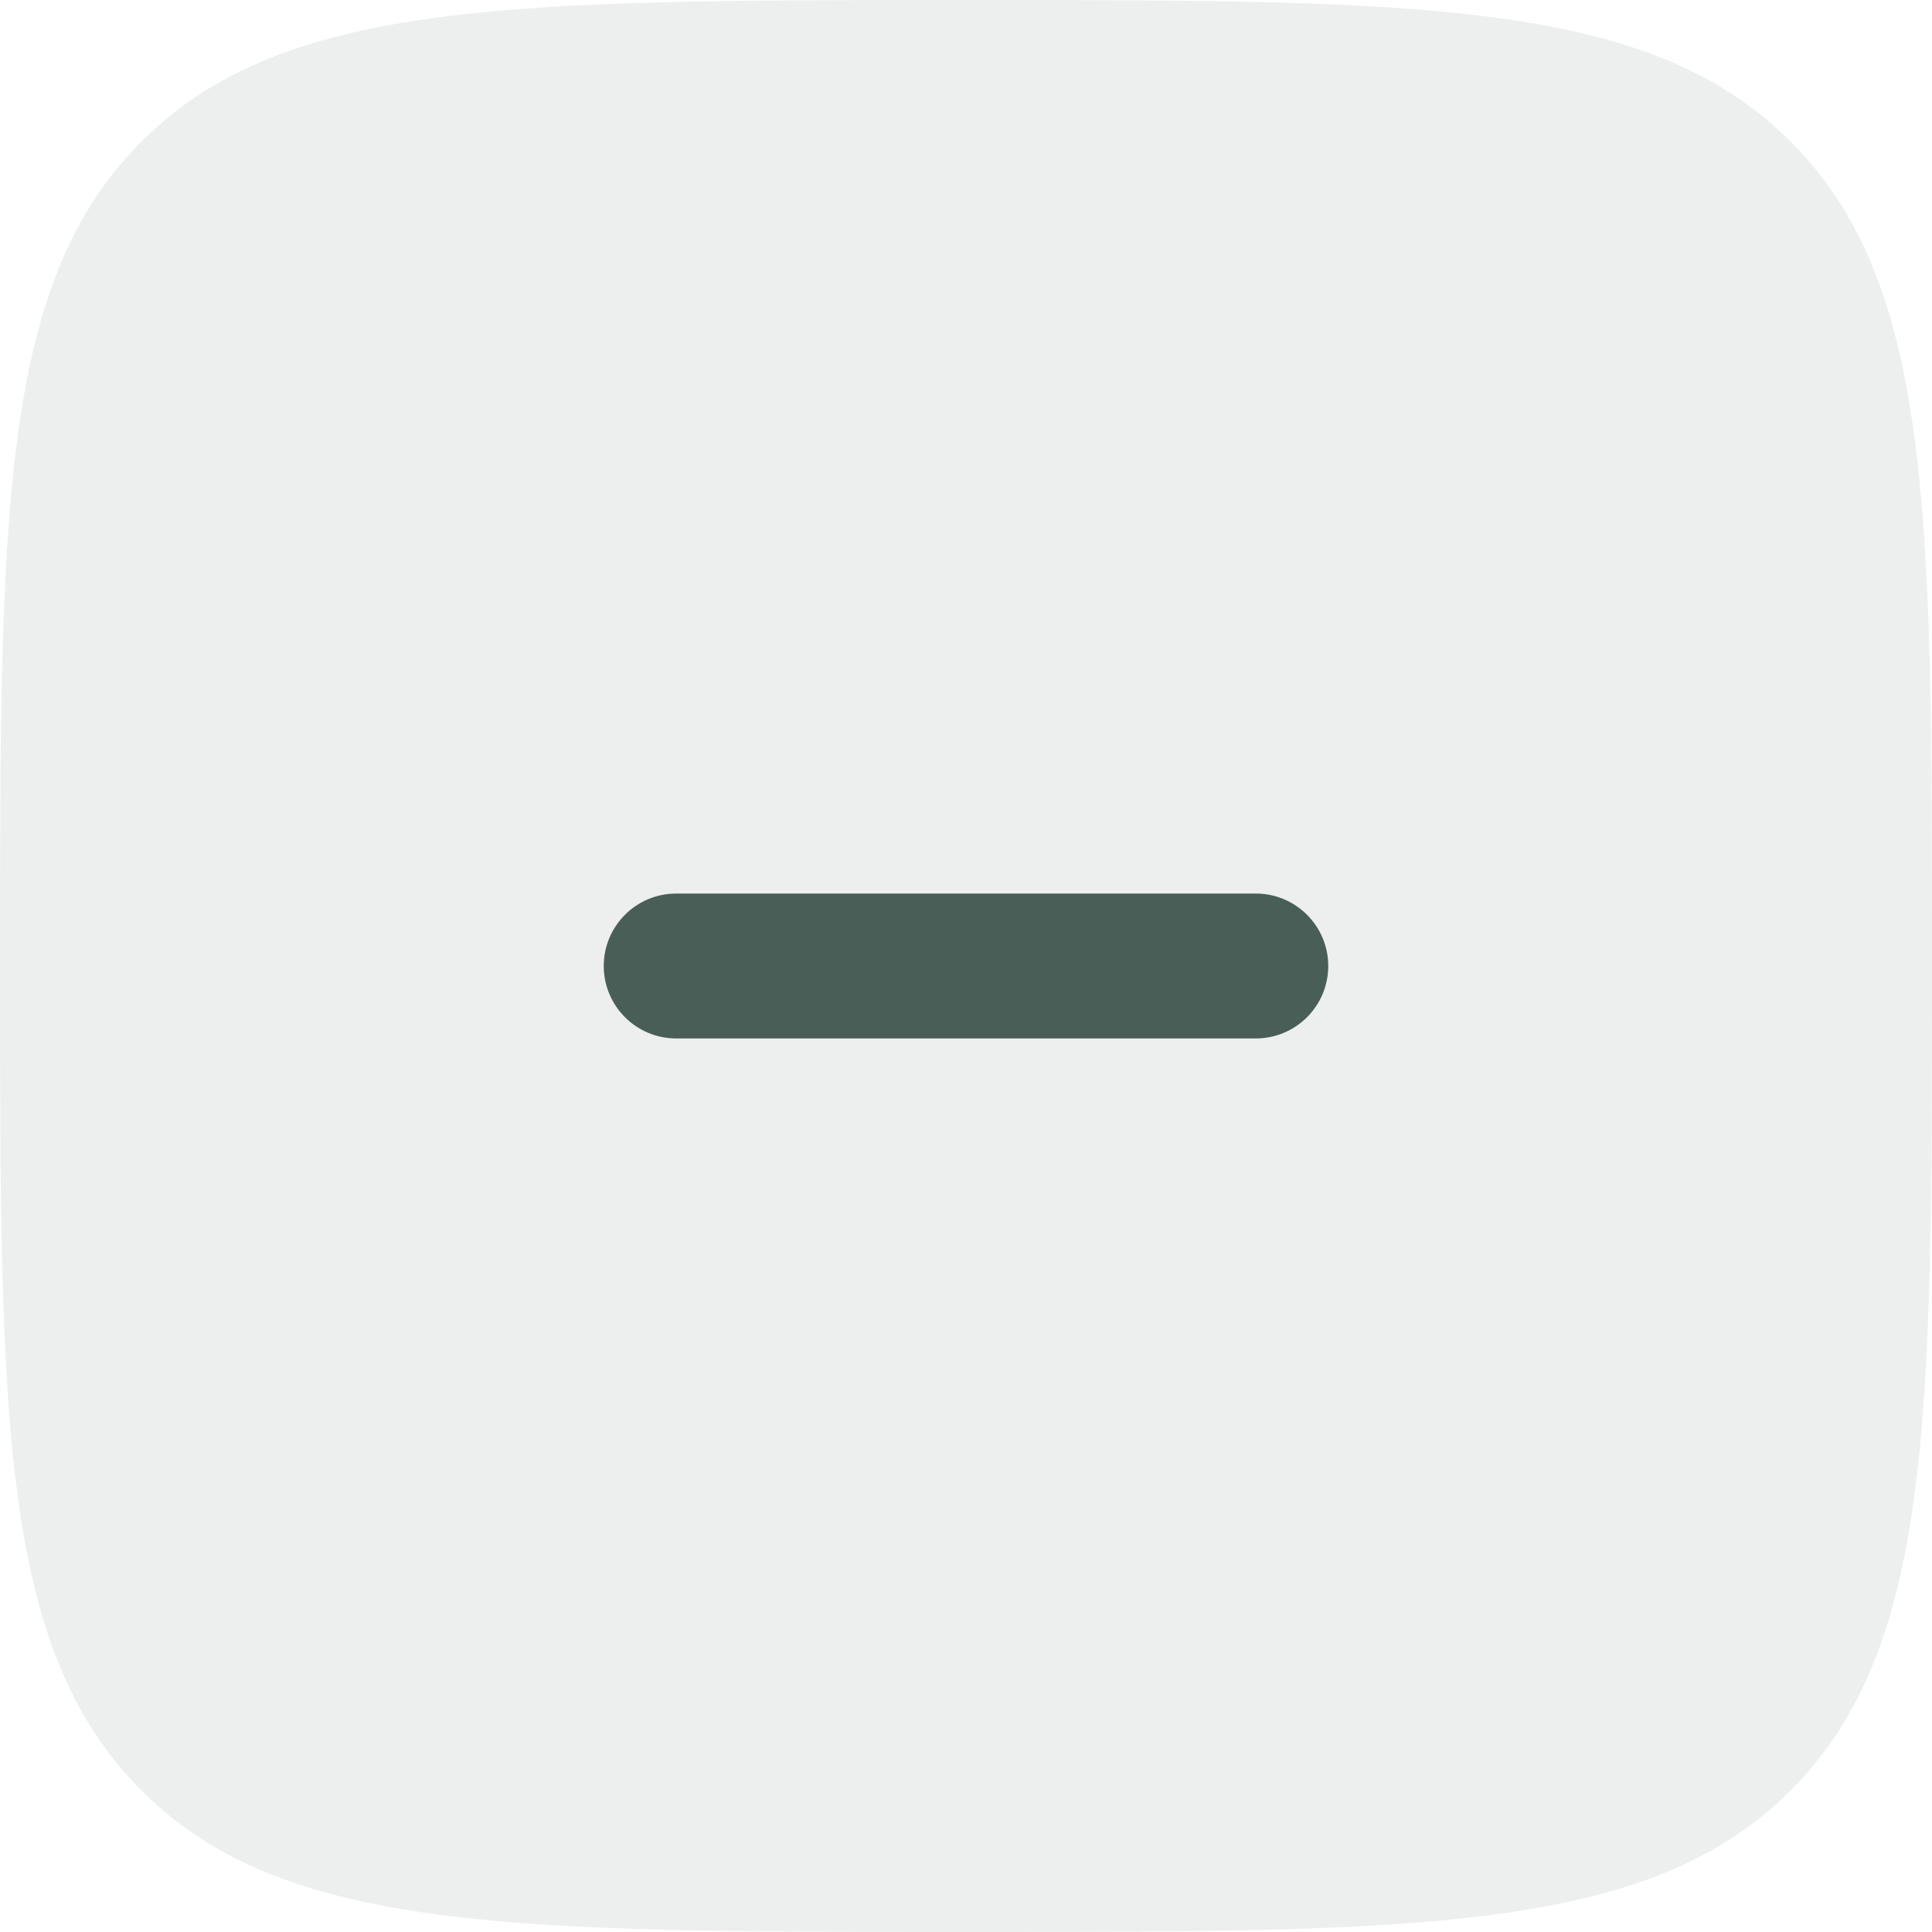
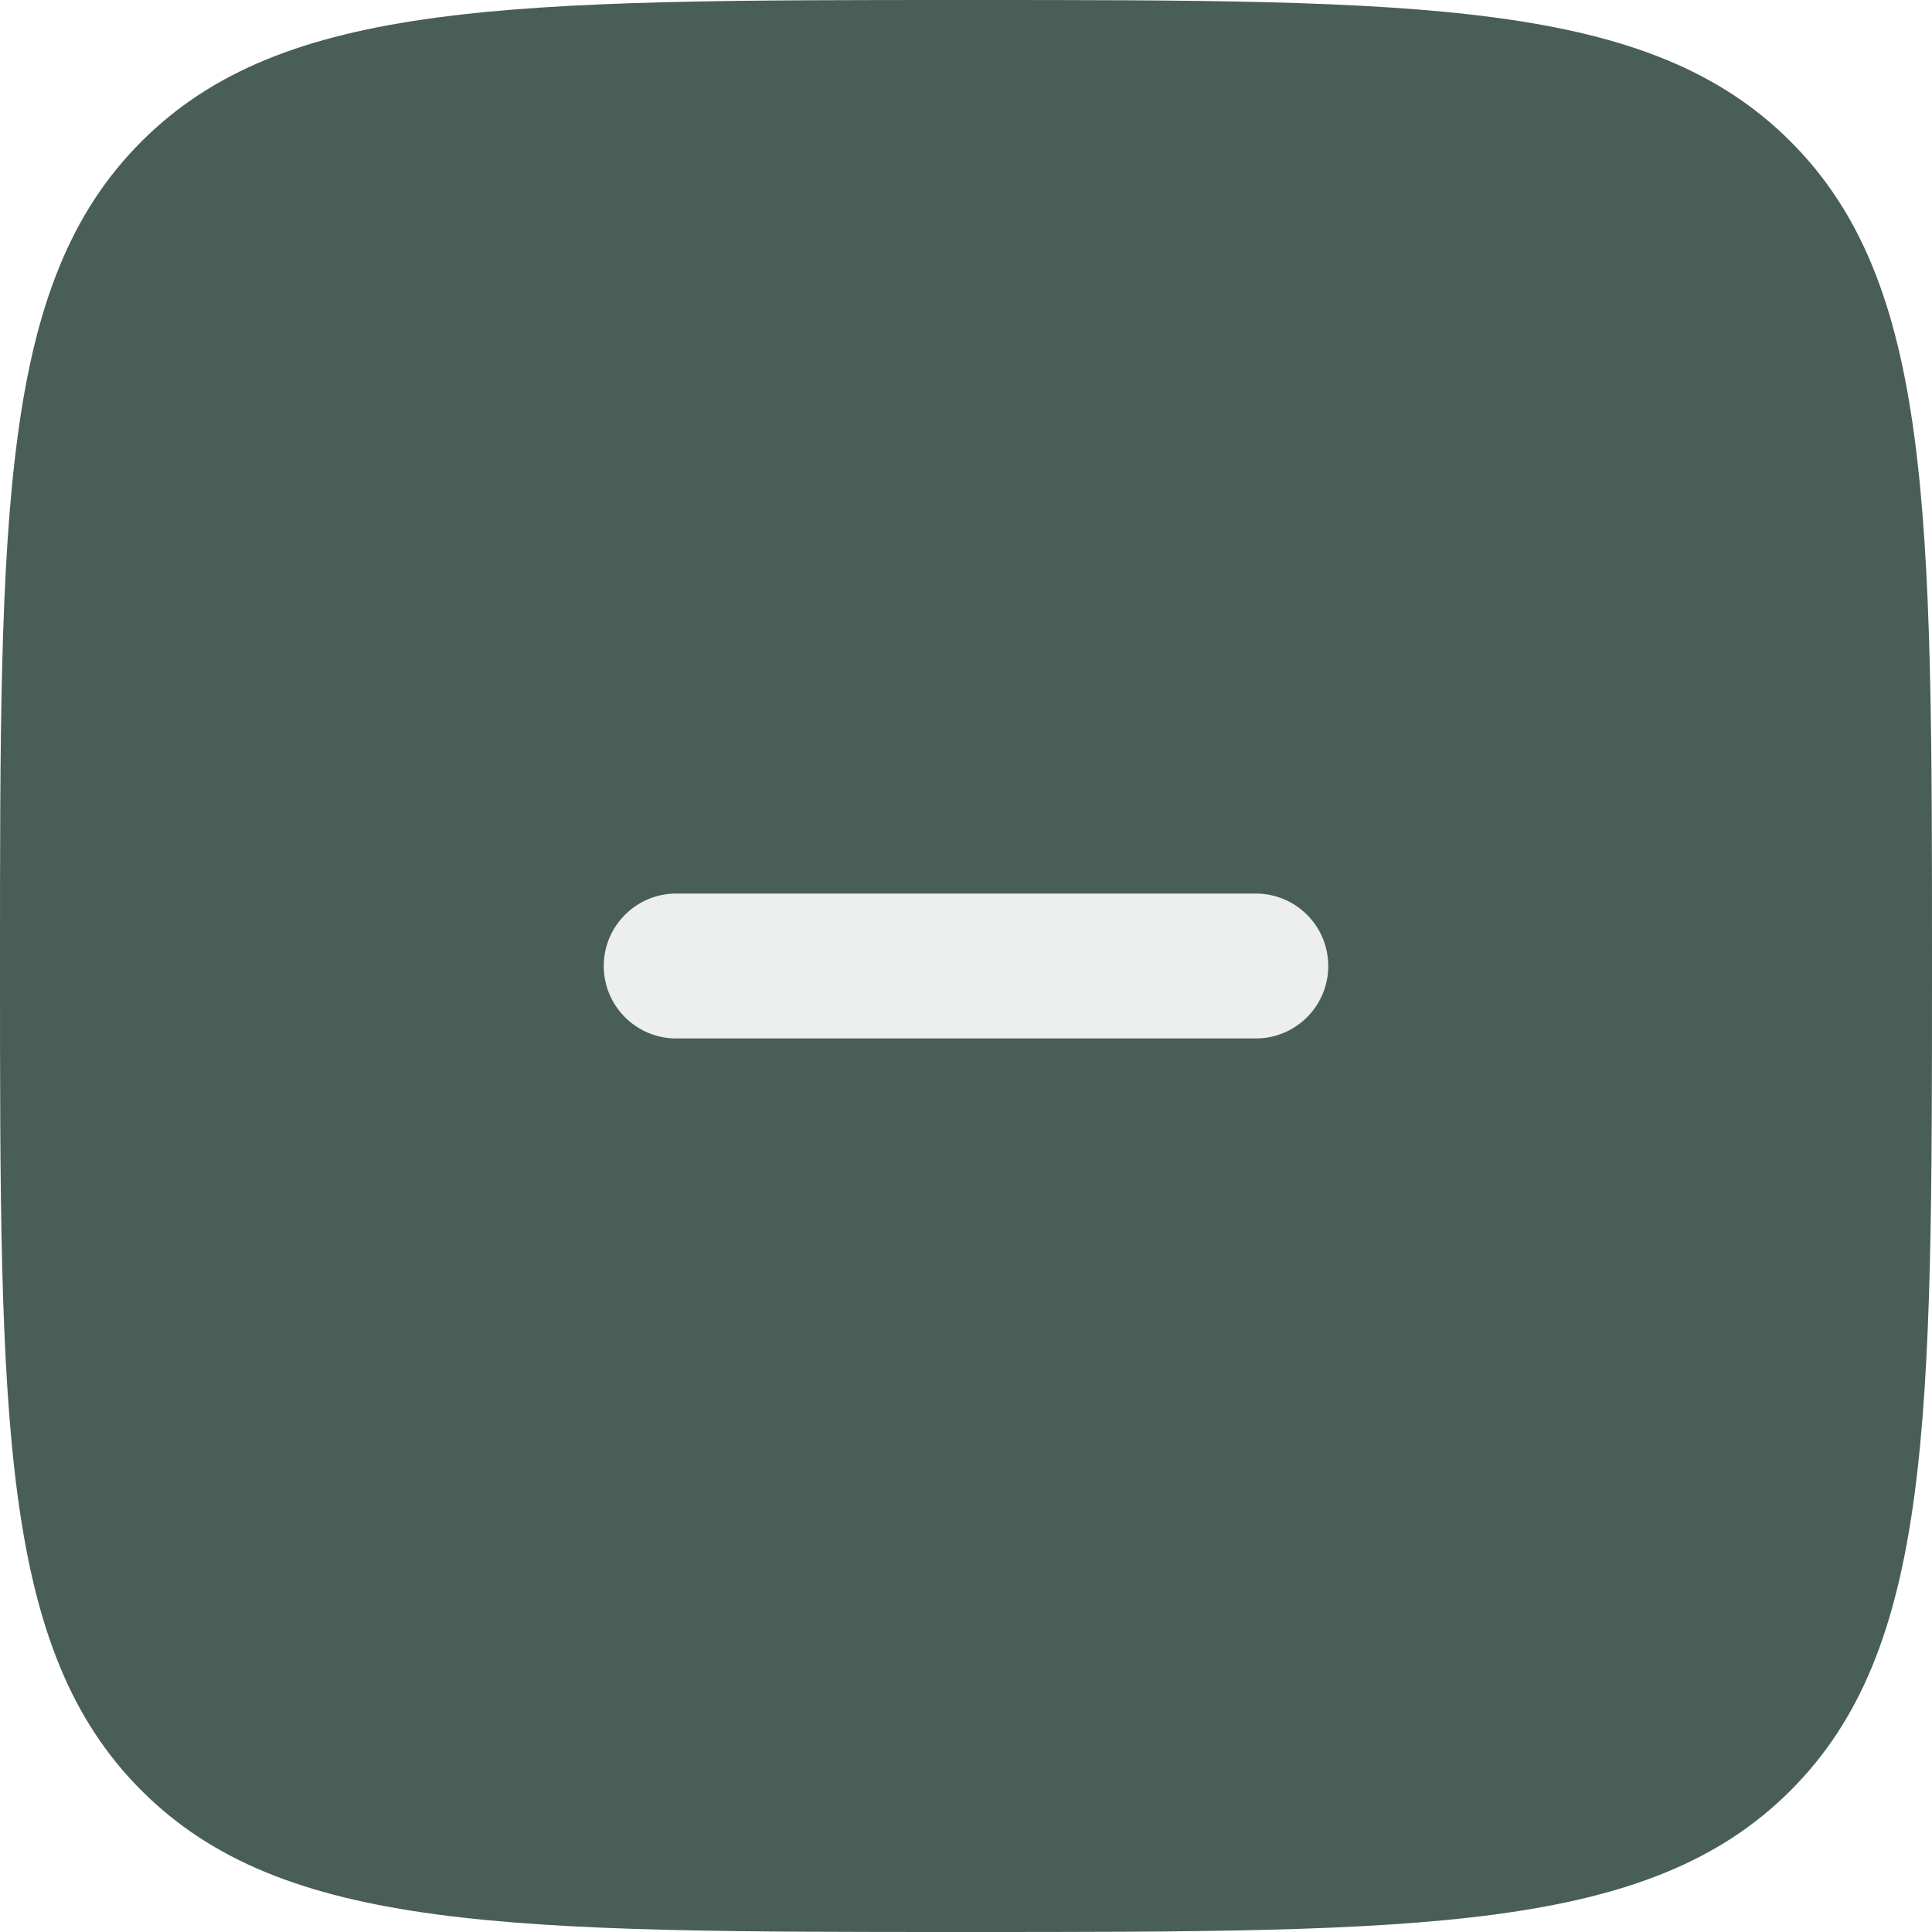
- <svg xmlns="http://www.w3.org/2000/svg" width="40px" height="40px" viewBox="0 0 40 40" fill="#EDEFEE" version="1.1" id="svg1">
+ <svg xmlns="http://www.w3.org/2000/svg" width="40px" height="40px" viewBox="0 0 40 40" fill="#495e57" version="1.1" id="svg1">
  <defs id="defs1" />
-   <rect fill="#495E57" x="5" y="5" rx="20" ry="20" width="30" height="30" id="rect1" />
+   <rect fill="#edefee" x="5" y="5" rx="20" ry="20" width="30" height="30" id="rect1" />
  <path fill-rule="evenodd" d="M 20,40 C 10.572,40 5.858,40 2.929,37.071 0,34.142 0,29.428 0,20 0,10.572 0,5.858 2.929,2.929 5.858,0 10.572,0 20,0 29.428,0 34.142,0 37.071,2.929 40,5.858 40,10.572 40,20 40,29.428 40,34.142 37.071,37.071 34.142,40 29.428,40 20,40 Z m 7.5,-20 c 0,0.828 -0.672,1.5 -1.5,1.5 H 14 c -0.828,0 -1.5,-0.672 -1.5,-1.5 0,-0.828 0.672,-1.5 1.5,-1.5 h 12 c 0.828,0 1.5,0.672 1.5,1.5 z" id="path1" />
</svg>
